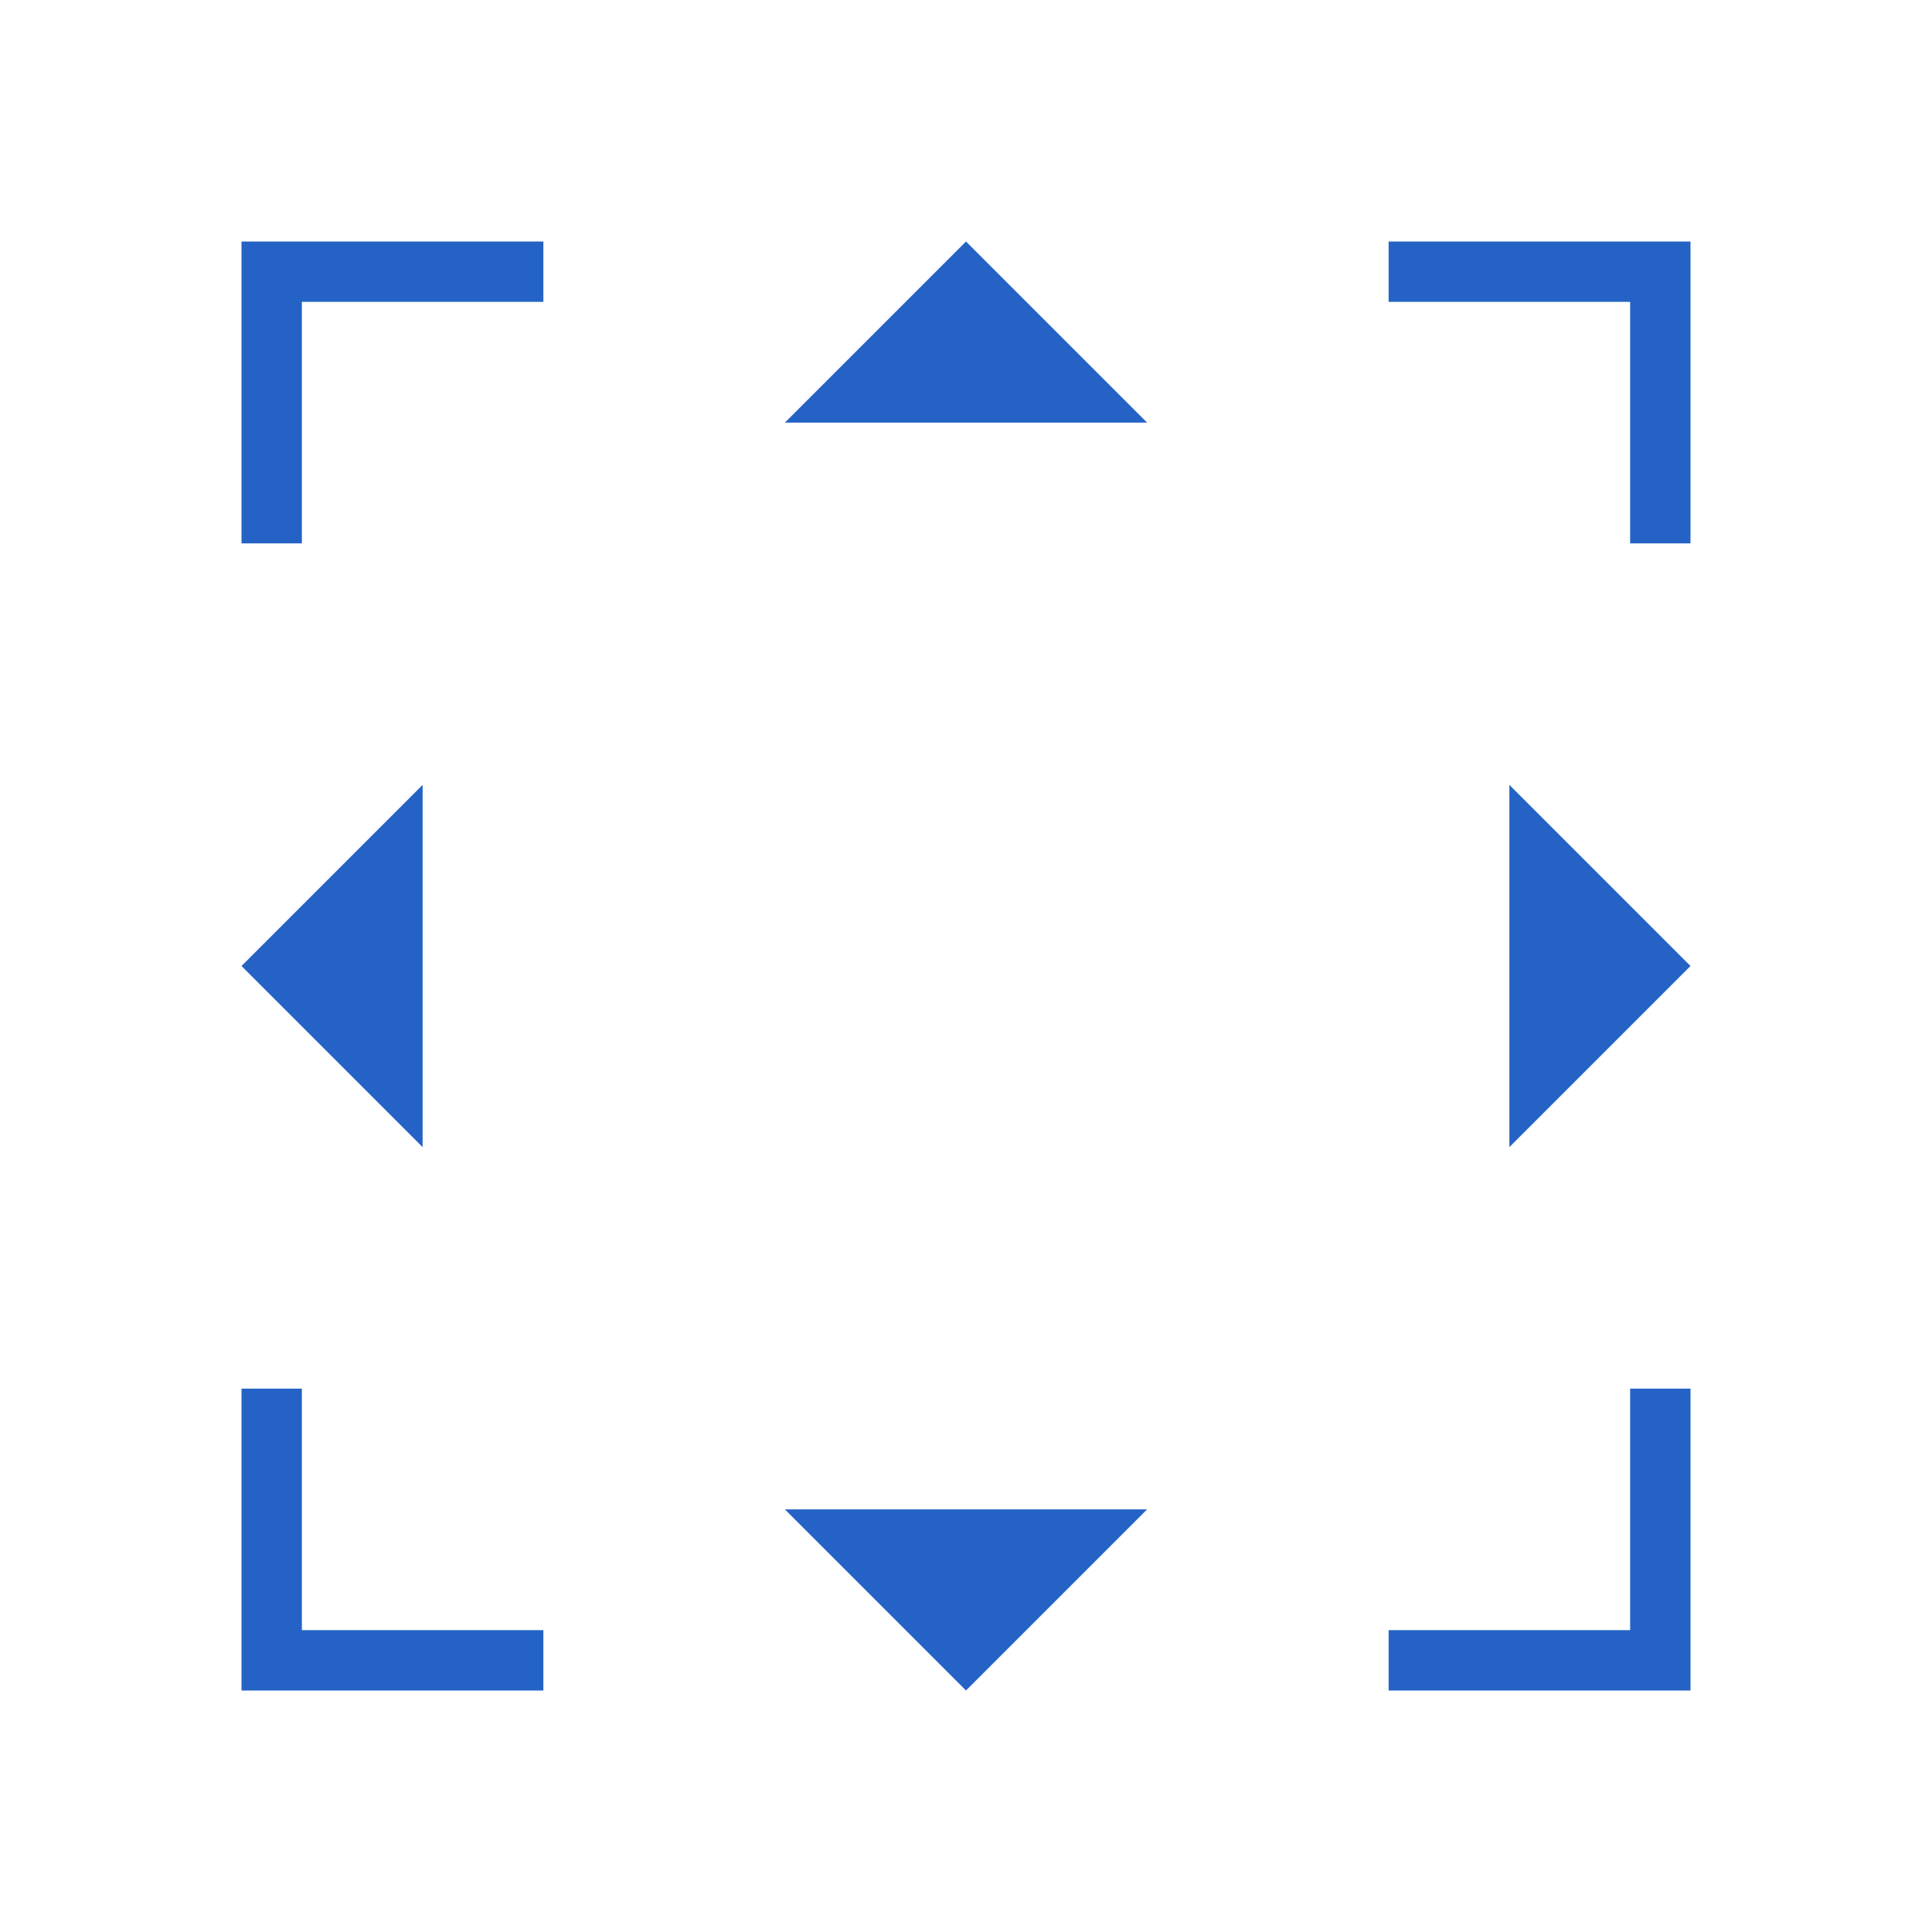
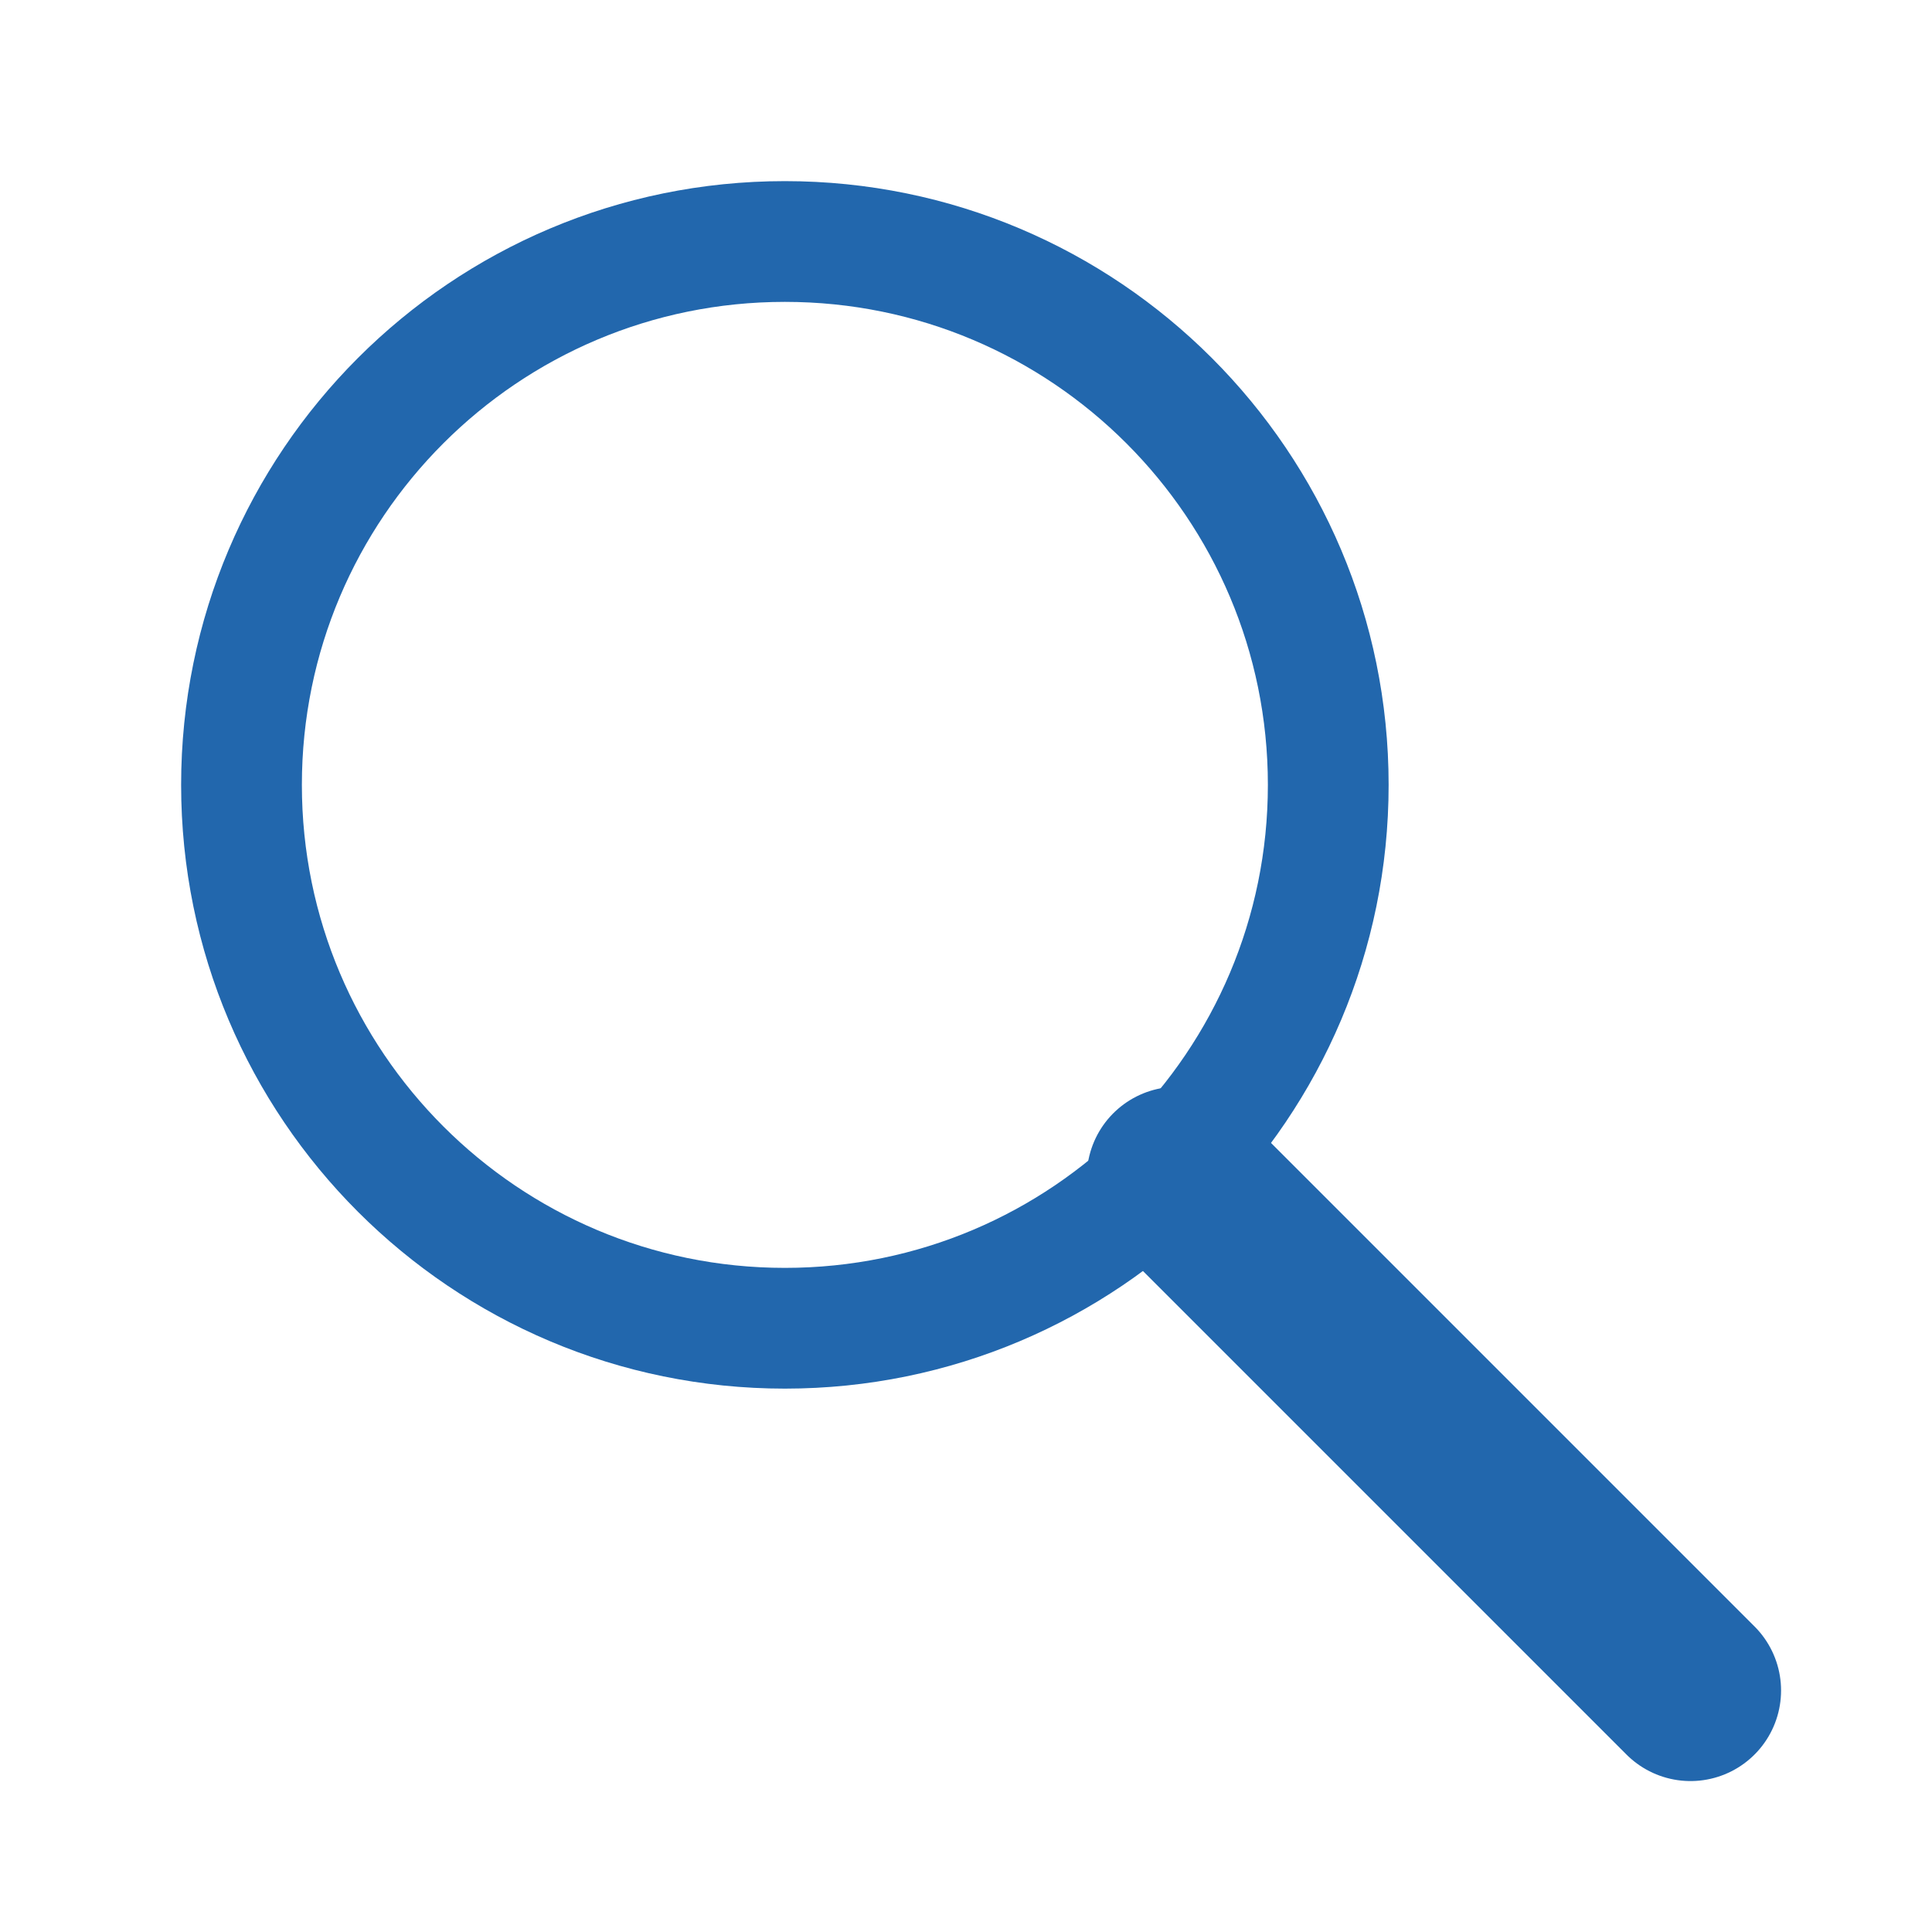
- <svg xmlns="http://www.w3.org/2000/svg" viewBox="0 0 32 32">
-   <defs id="defs3051">
-     <style type="text/css" id="current-color-scheme">
-       .ColorScheme-Text {
-         color:#2463c5;
-       }
-       </style>
-   </defs>
-   <path style="fill:currentColor;fill-opacity:1;stroke:none" d="M 4,4 4,9 5,9 5,5 9,5 9,4 Z m 12,0 -3,3 6,0 z m 7,0 0,1 4,0 0,4 1,0 0,-5 z m -16,9 -3,3 3,3 z m 18,0 0,6 3,-3 z m -21,10 0,5 5,0 0,-1 -4,0 0,-4 z m 23,0 0,4 -4,0 0,1 5,0 0,-5 z m -14,2 3,3 3,-3 z" class="ColorScheme-Text" />
+ <svg xmlns="http://www.w3.org/2000/svg" viewBox="0 0 32 32" color="#2267ad">
+   <circle cx="13" cy="13" r="9" fill="none" stroke="currentColor" stroke-width="2" />
+   <path d="M19.5 19.5 L28 28" stroke="currentColor" stroke-width="3" stroke-linecap="round" />
</svg>
